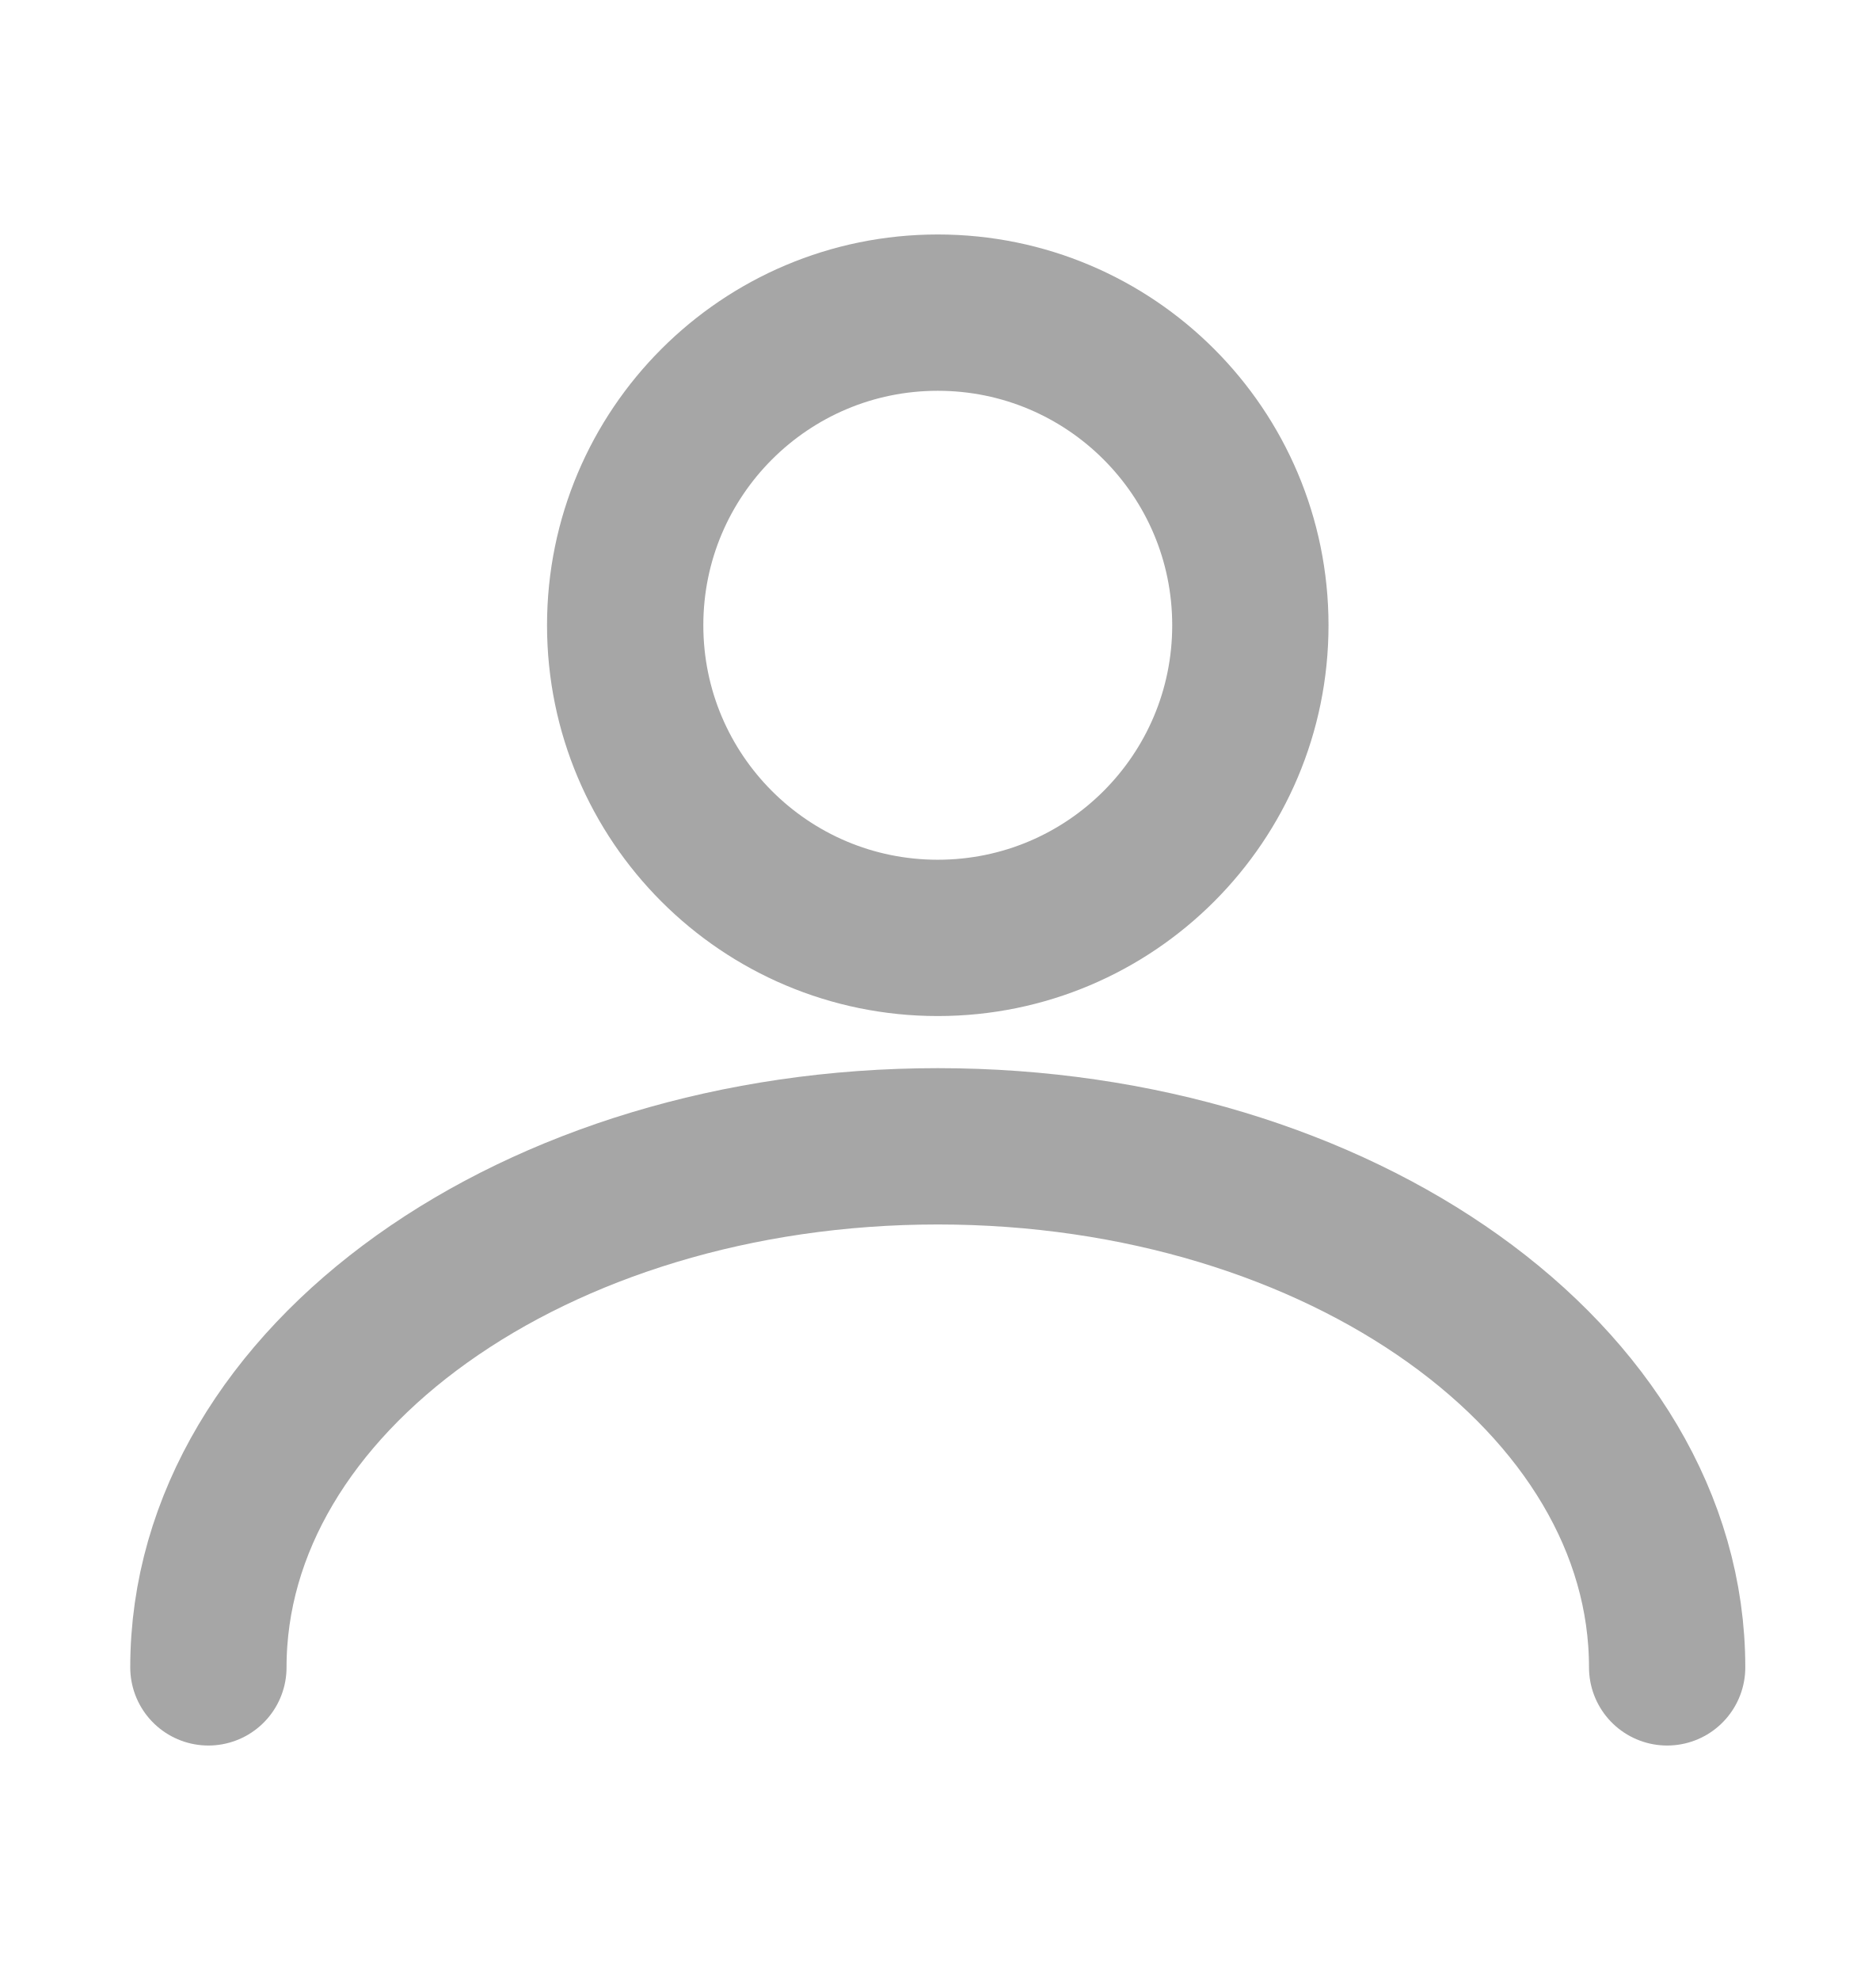
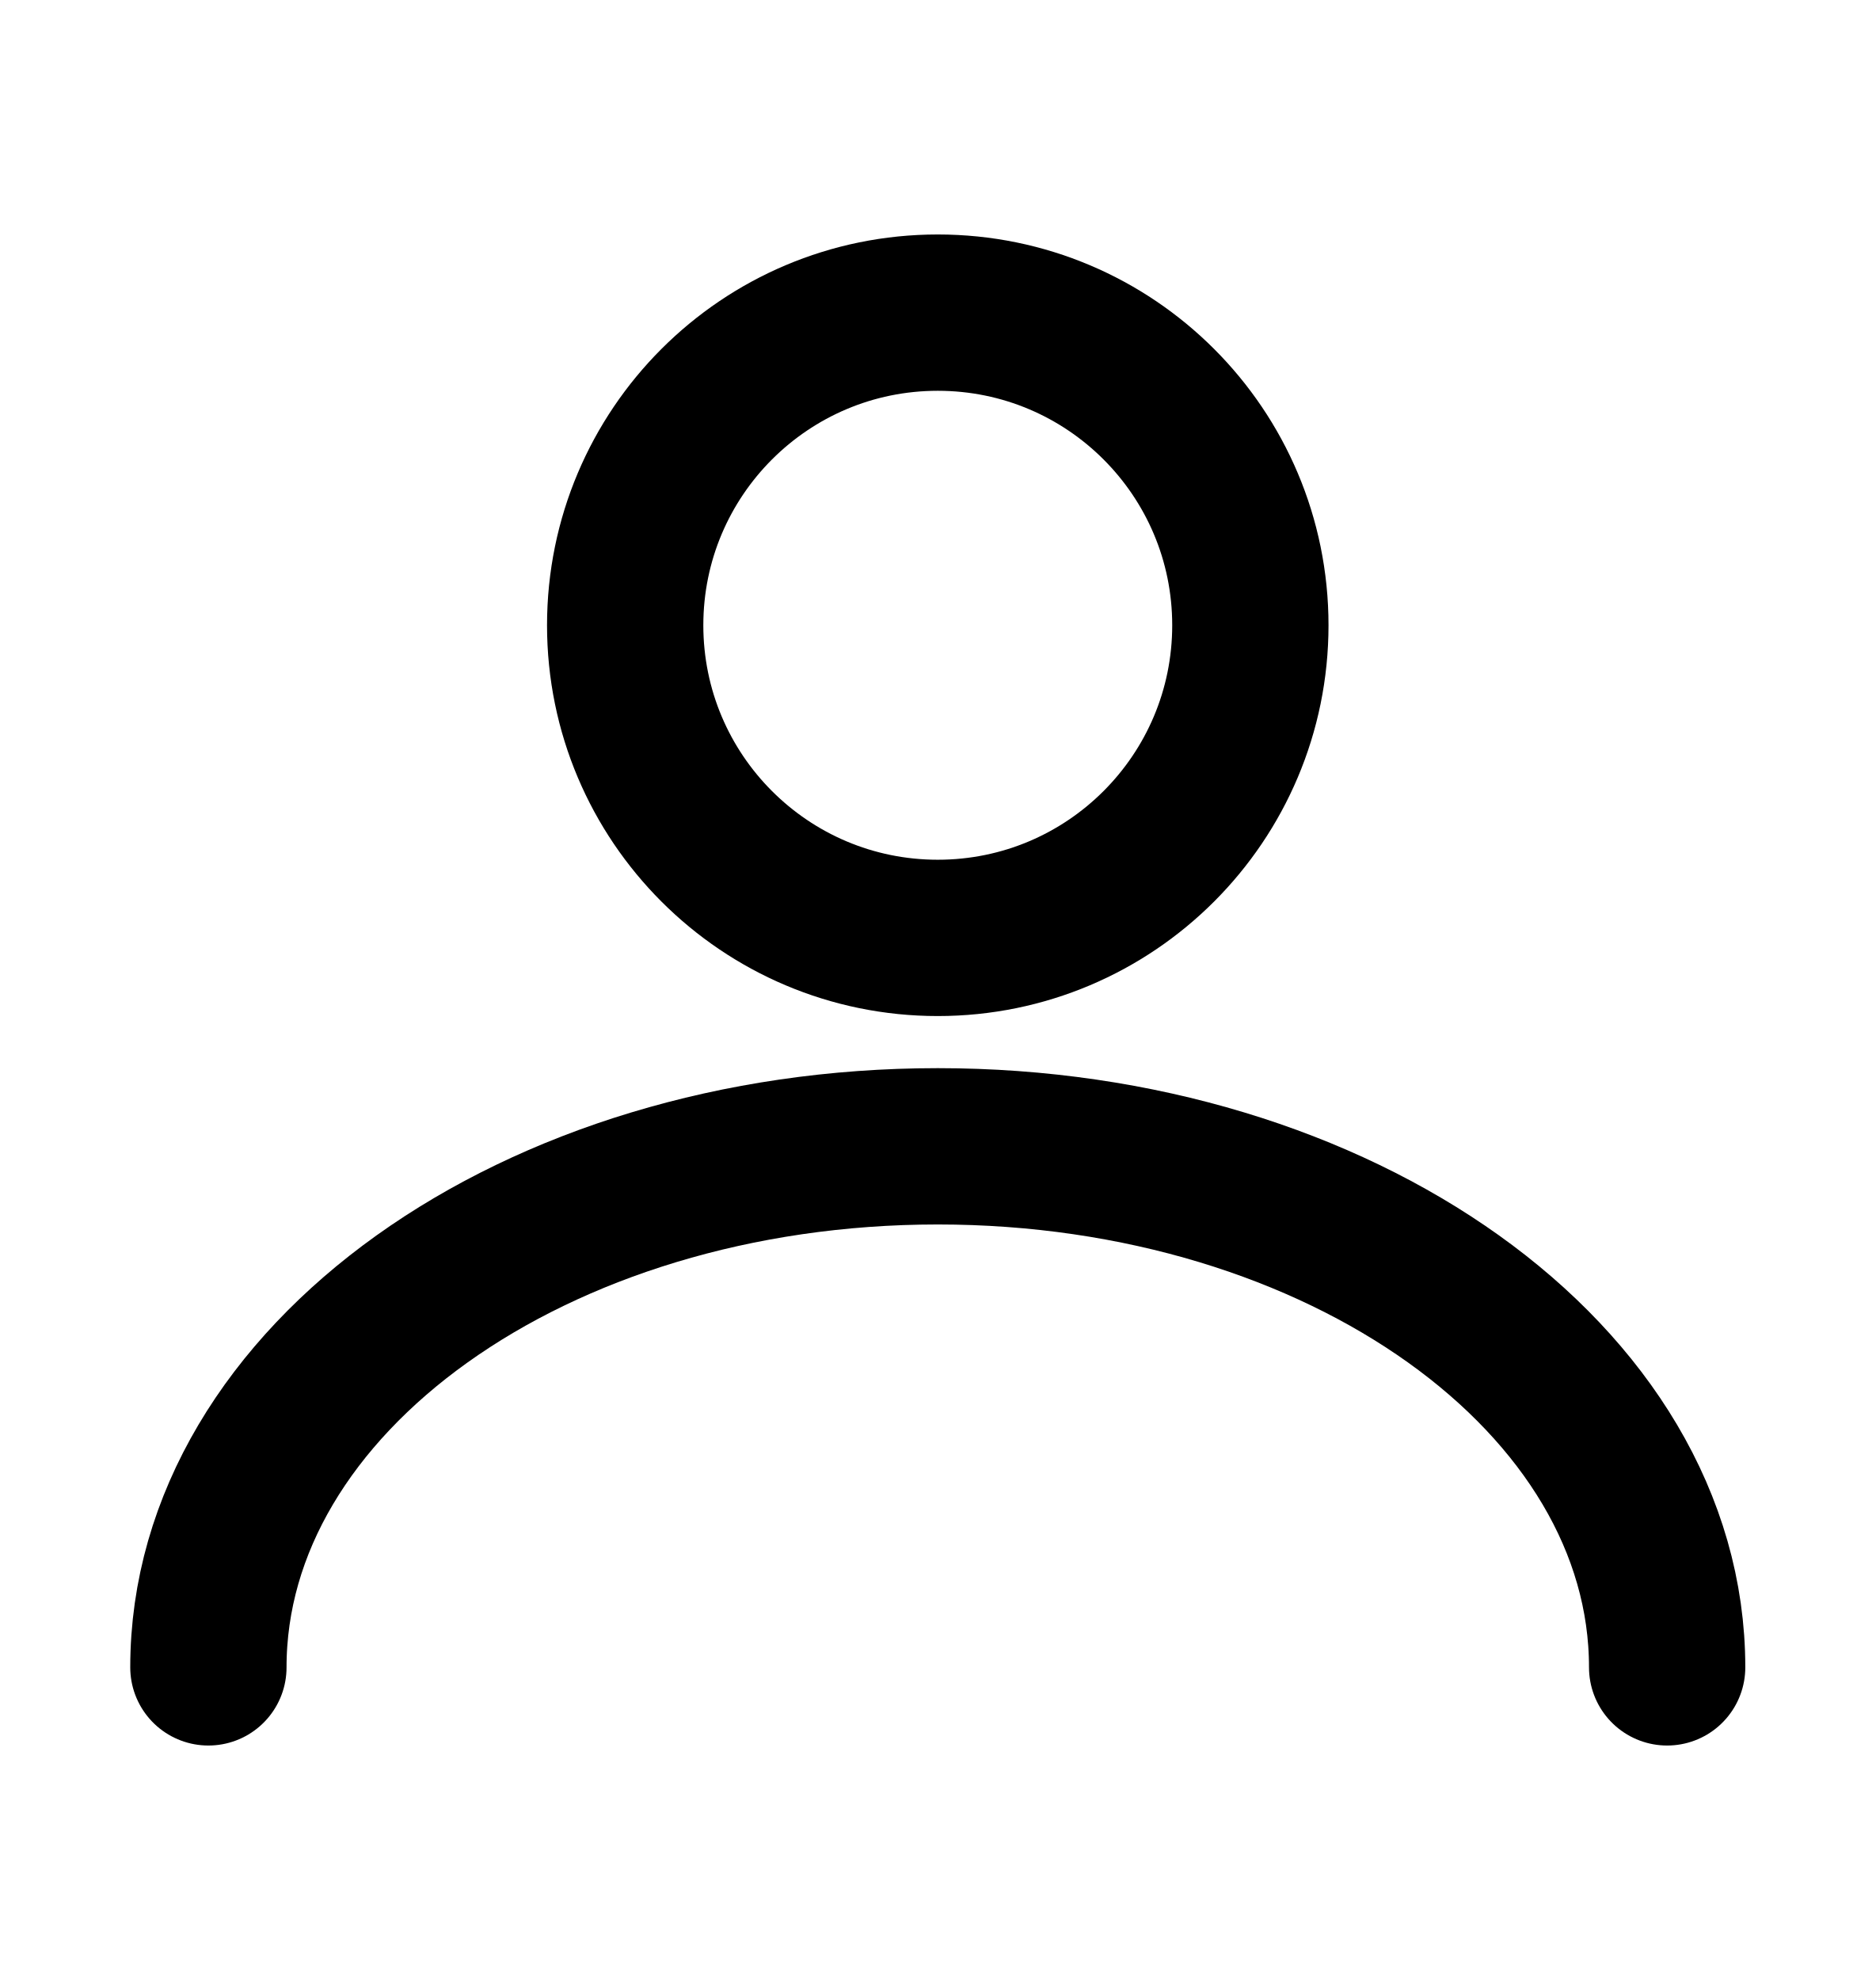
<svg xmlns="http://www.w3.org/2000/svg" width="18" height="19" viewBox="0 0 18 19" fill="none">
-   <path d="M9 9C10.657 9 12 7.657 12 6C12 4.343 10.657 3 9 3C7.343 3 6 4.343 6 6C6 7.657 7.343 9 9 9Z" stroke="#a6a6a6" stroke-width="1.5" stroke-linecap="round" stroke-linejoin="round" />
-   <path d="M2 16C2 13.239 5.134 11 9 11C12.866 11 16 13.239 16 16" stroke="#a6a6a6" stroke-width="1.5" stroke-linecap="round" stroke-linejoin="round" />
+   <path d="M9 9C10.657 9 12 7.657 12 6C12 4.343 10.657 3 9 3C7.343 3 6 4.343 6 6C6 7.657 7.343 9 9 9Z" stroke="currentColor" stroke-width="1.5" stroke-linecap="round" stroke-linejoin="round" />
+   <path d="M2 16C2 13.239 5.134 11 9 11C12.866 11 16 13.239 16 16" stroke="currentColor" stroke-width="1.5" stroke-linecap="round" stroke-linejoin="round" />
</svg>
